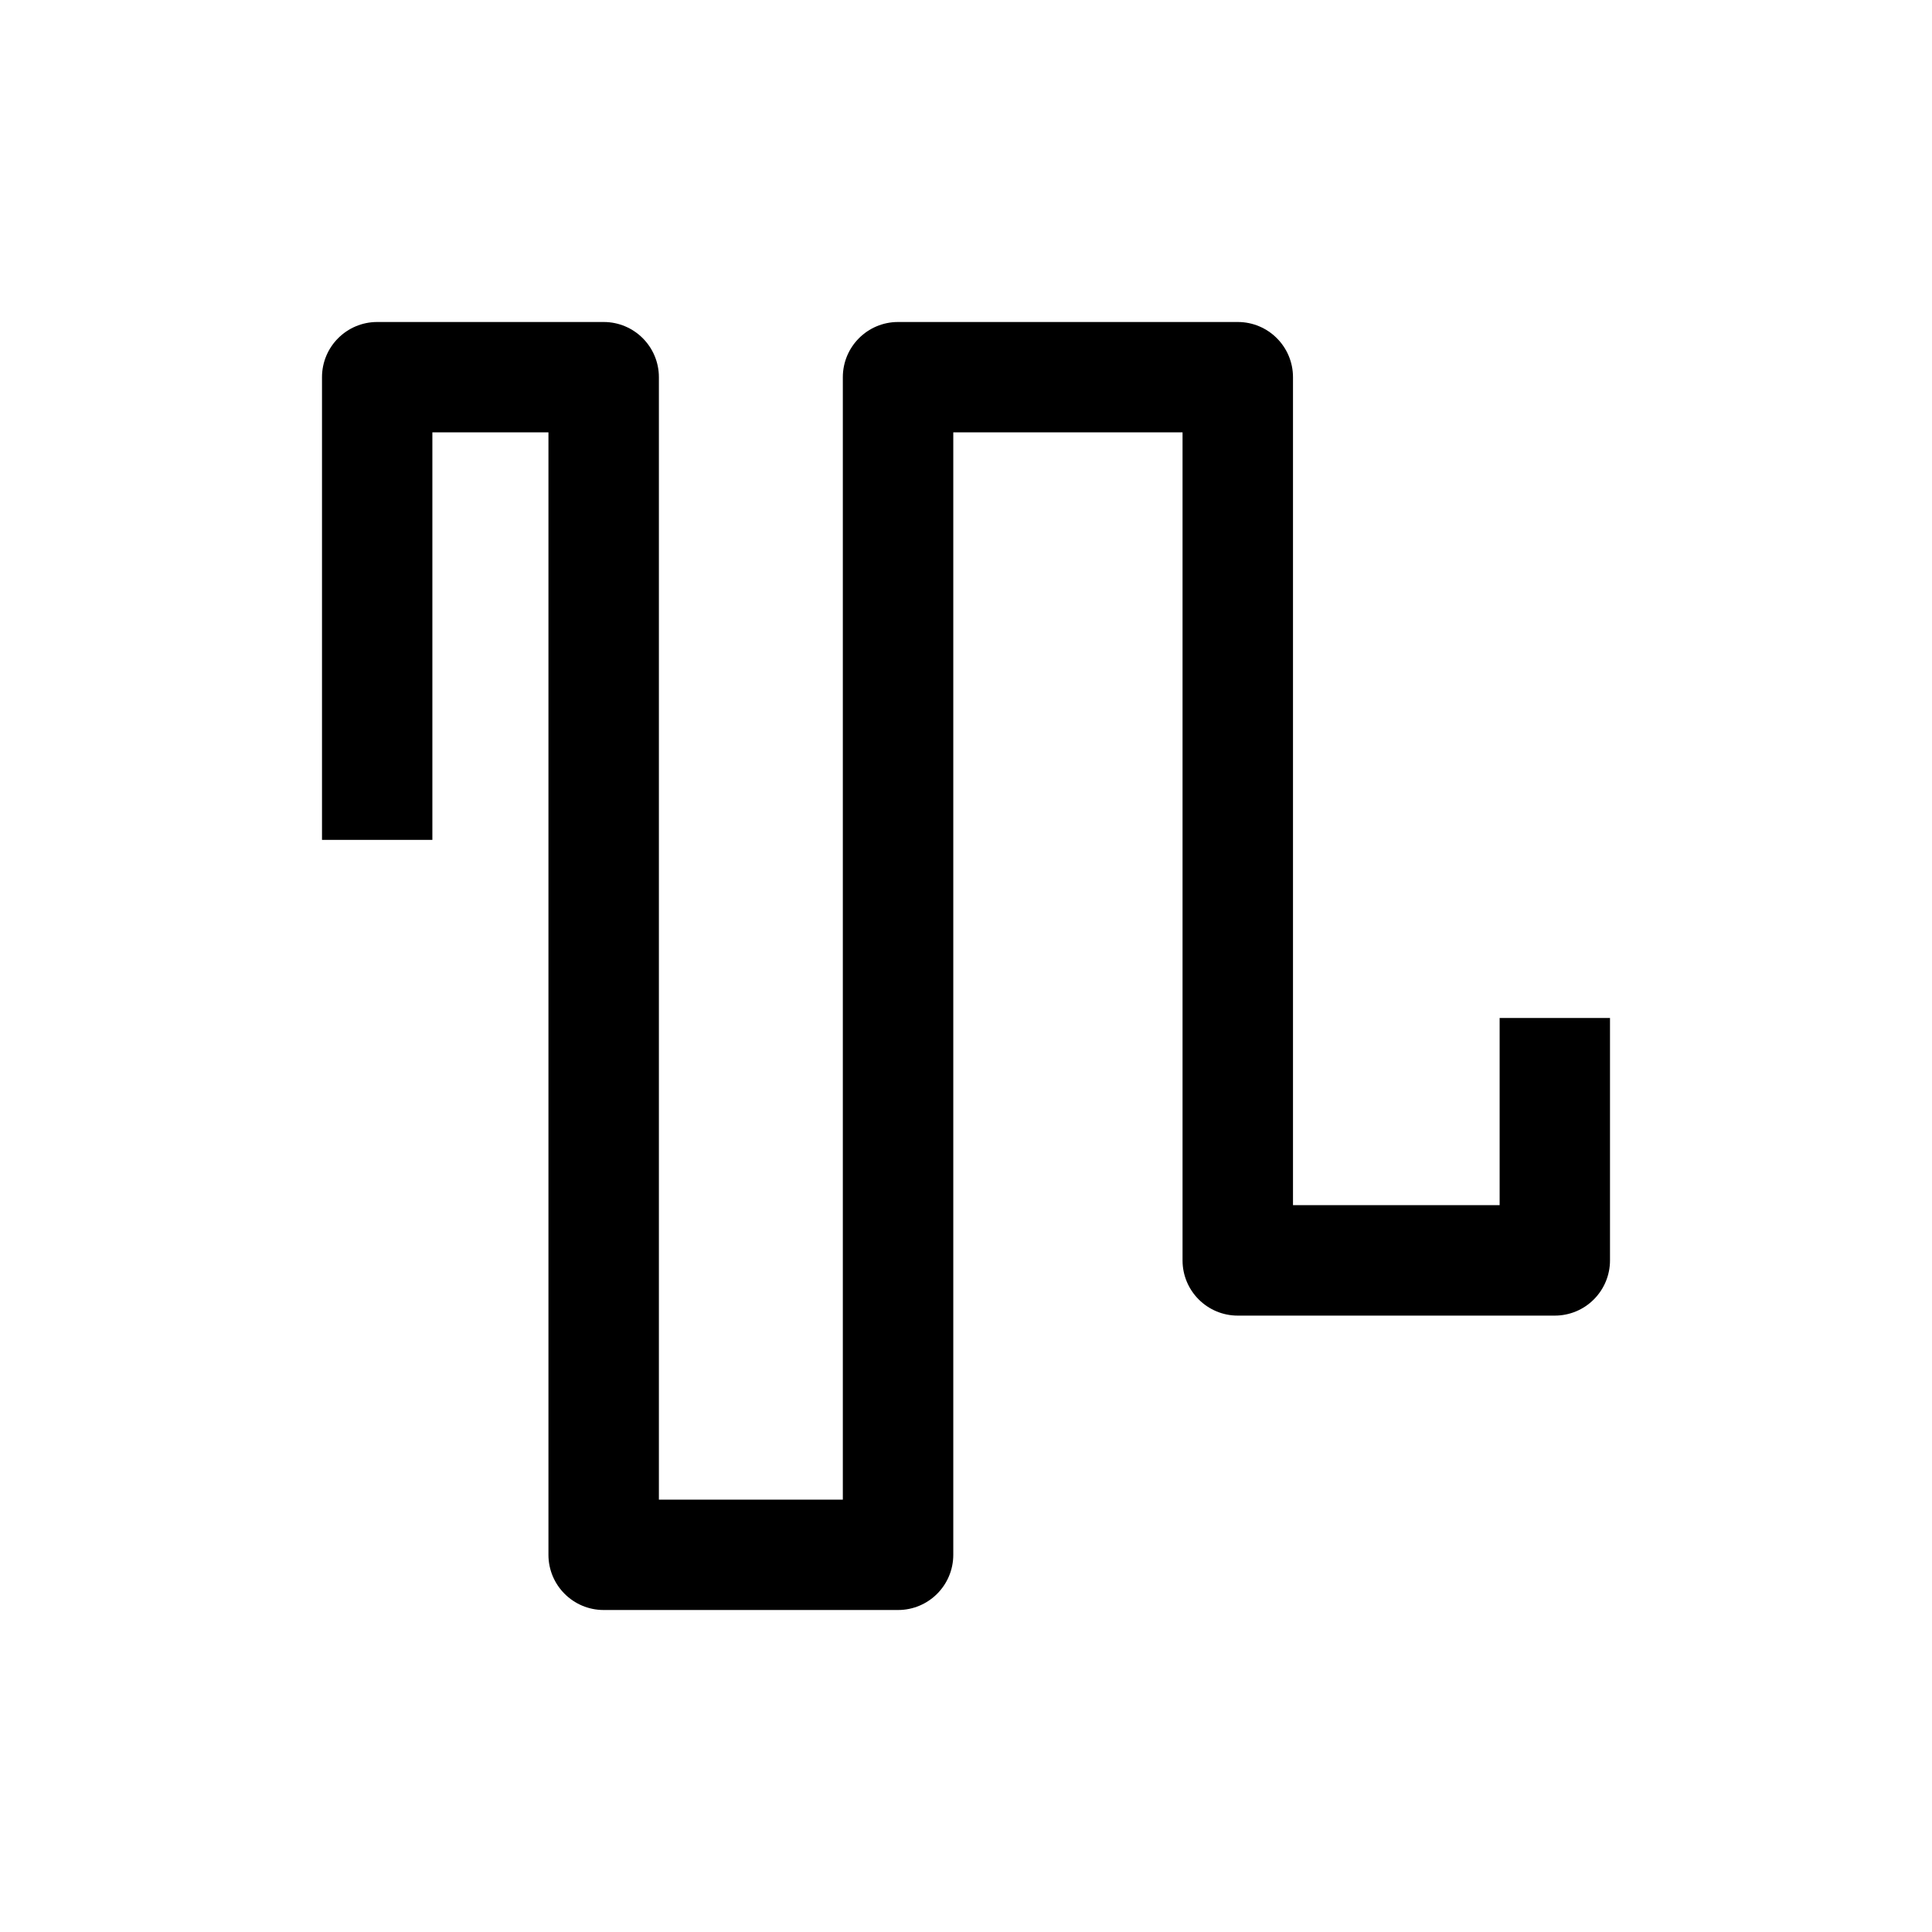
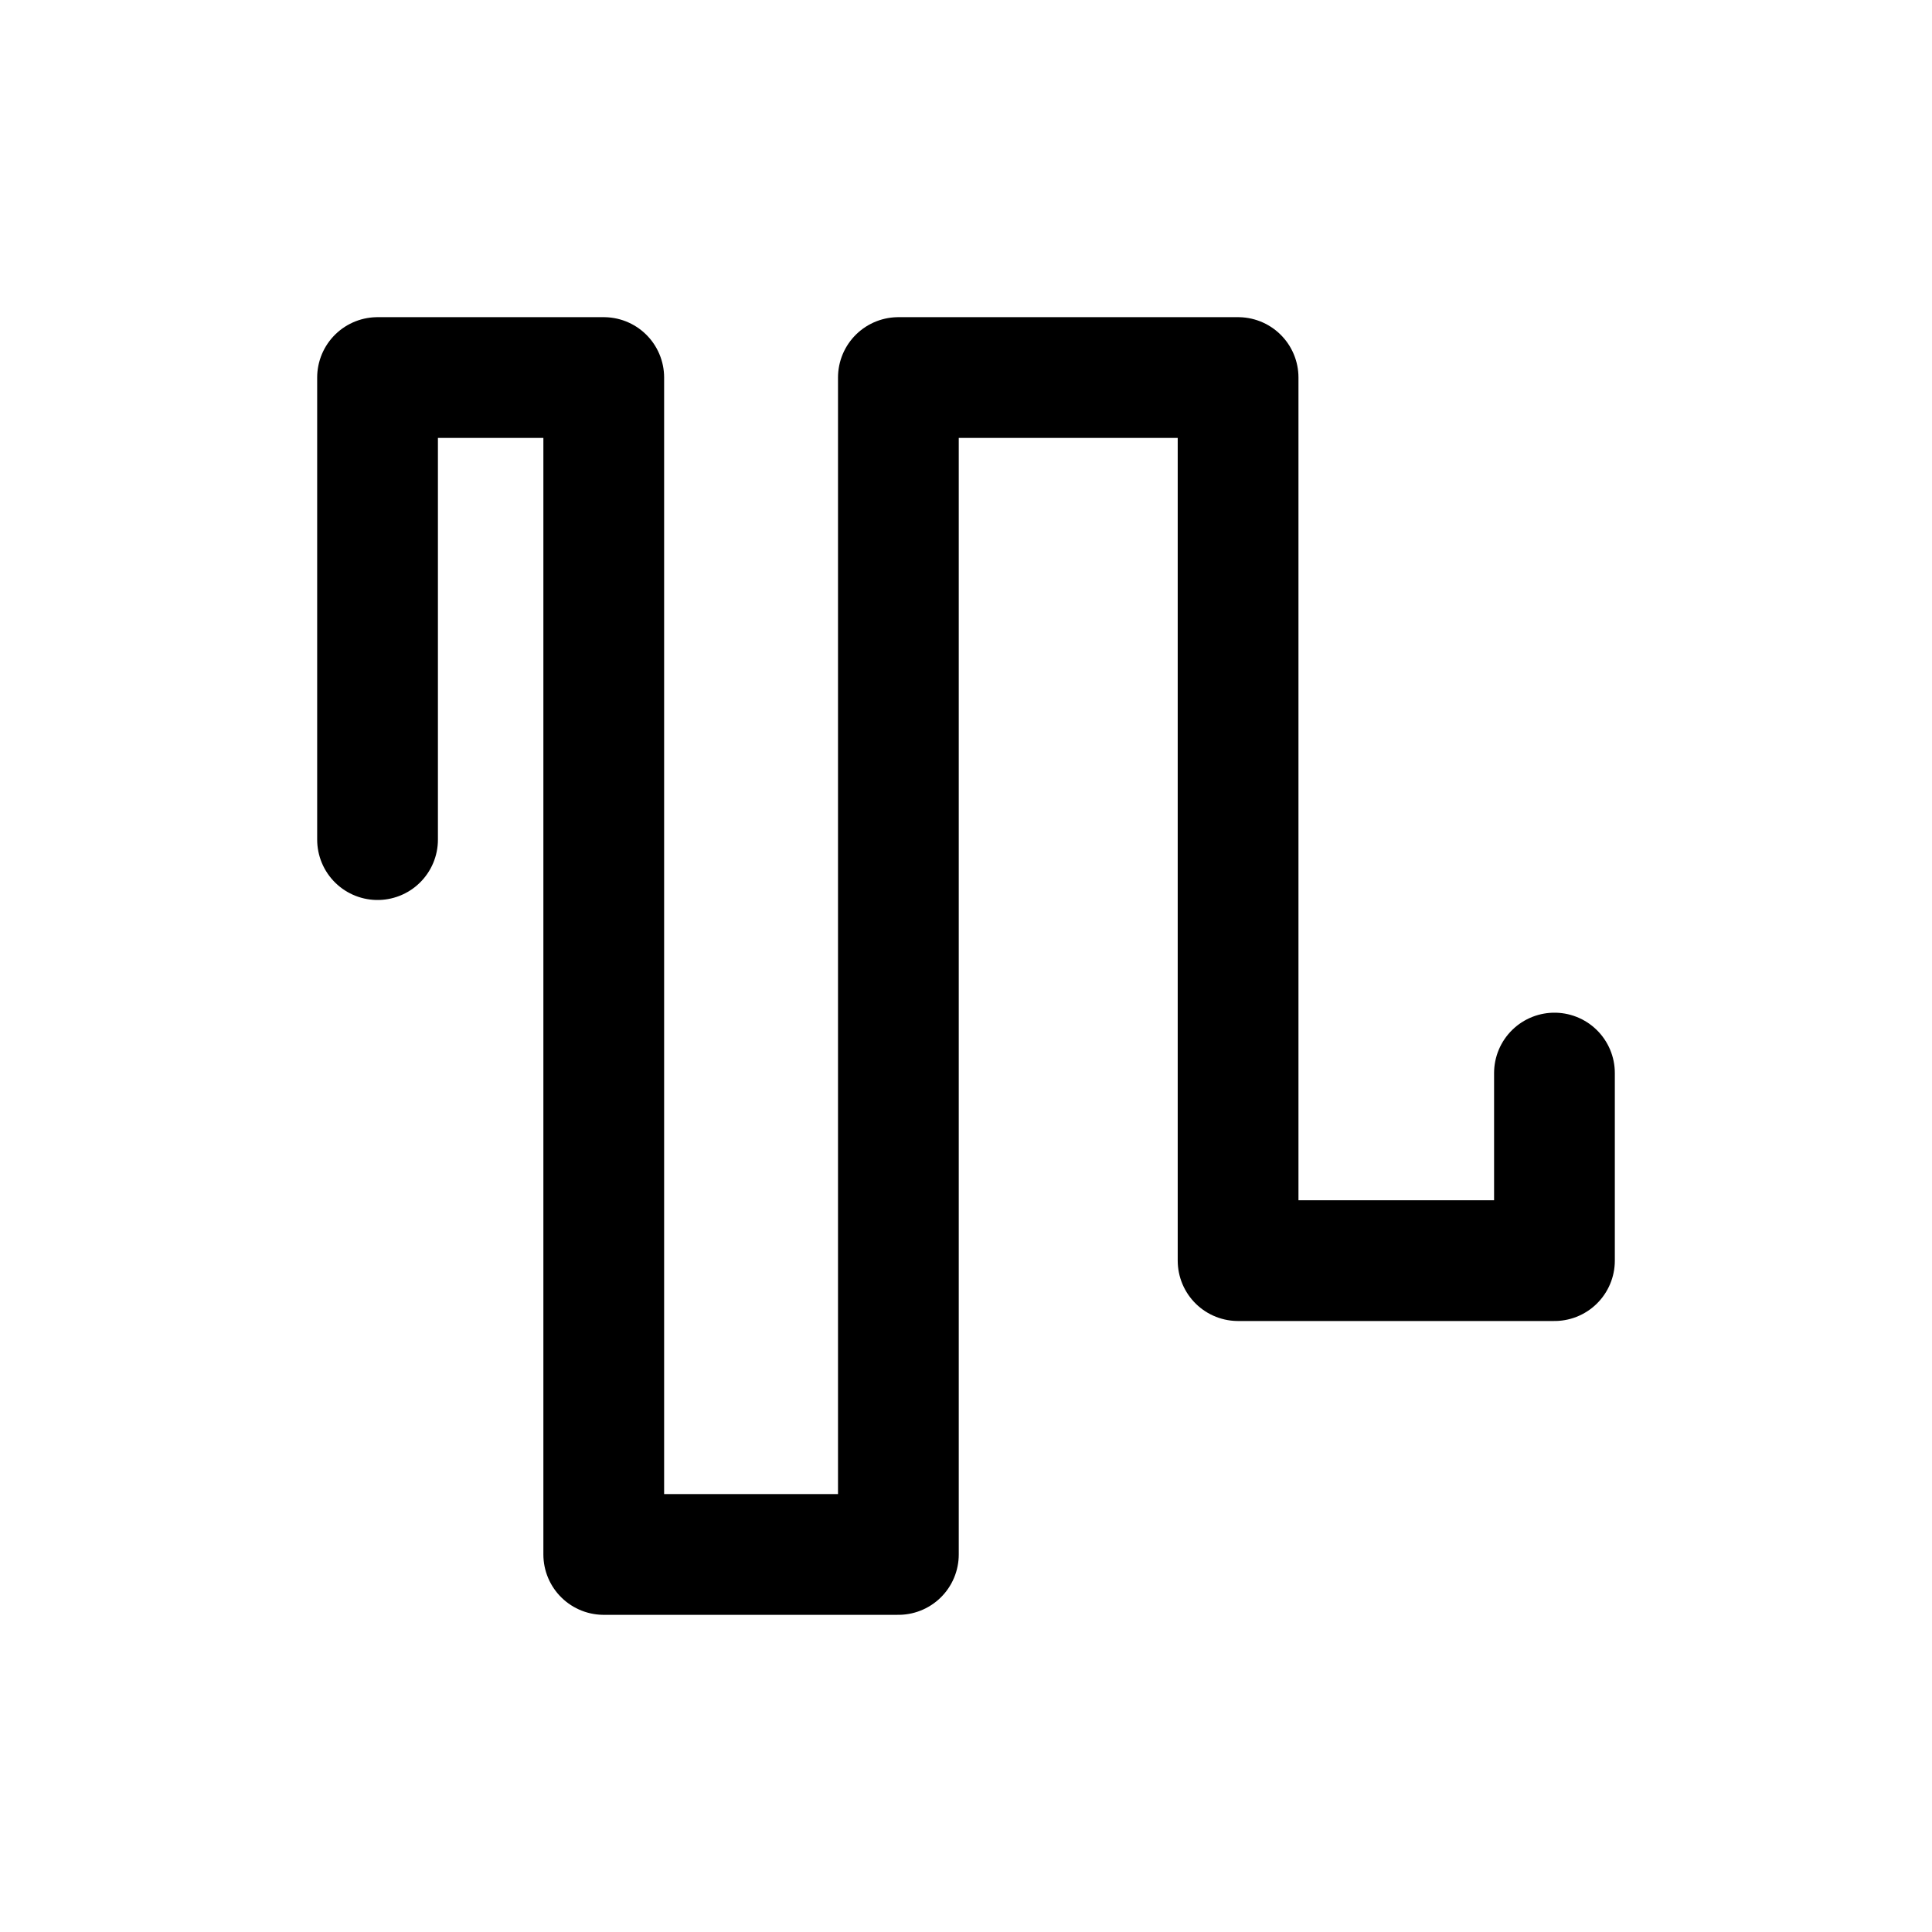
<svg xmlns="http://www.w3.org/2000/svg" width="24" height="24" viewBox="0 0 24 24" fill="none">
-   <path d="M7.499 4C7.878 4 8.185 4.307 8.185 4.686V18.629H10.47V4.686C10.47 4.307 10.777 4 11.156 4H15.376C15.755 4 16.062 4.307 16.062 4.686V14.971H18.629V12.646H20V15.657C20 15.839 19.928 16.013 19.799 16.142C19.671 16.271 19.496 16.343 19.314 16.343H15.376C14.997 16.343 14.69 16.036 14.69 15.657V5.371H11.842V19.314C11.842 19.693 11.535 20 11.156 20H7.499C7.12 20 6.813 19.693 6.813 19.314V5.371H5.371V10.433H4V4.686C4 4.307 4.307 4 4.686 4H7.499Z" fill="currentColor" />
+   <path d="M4.69 10.43V4.69H7.5V19.31H11.16V4.69H15.38V15.66H19.31V13.33" stroke="currentColor" stroke-width="1.5" stroke-linecap="round" stroke-linejoin="round" />
</svg>
